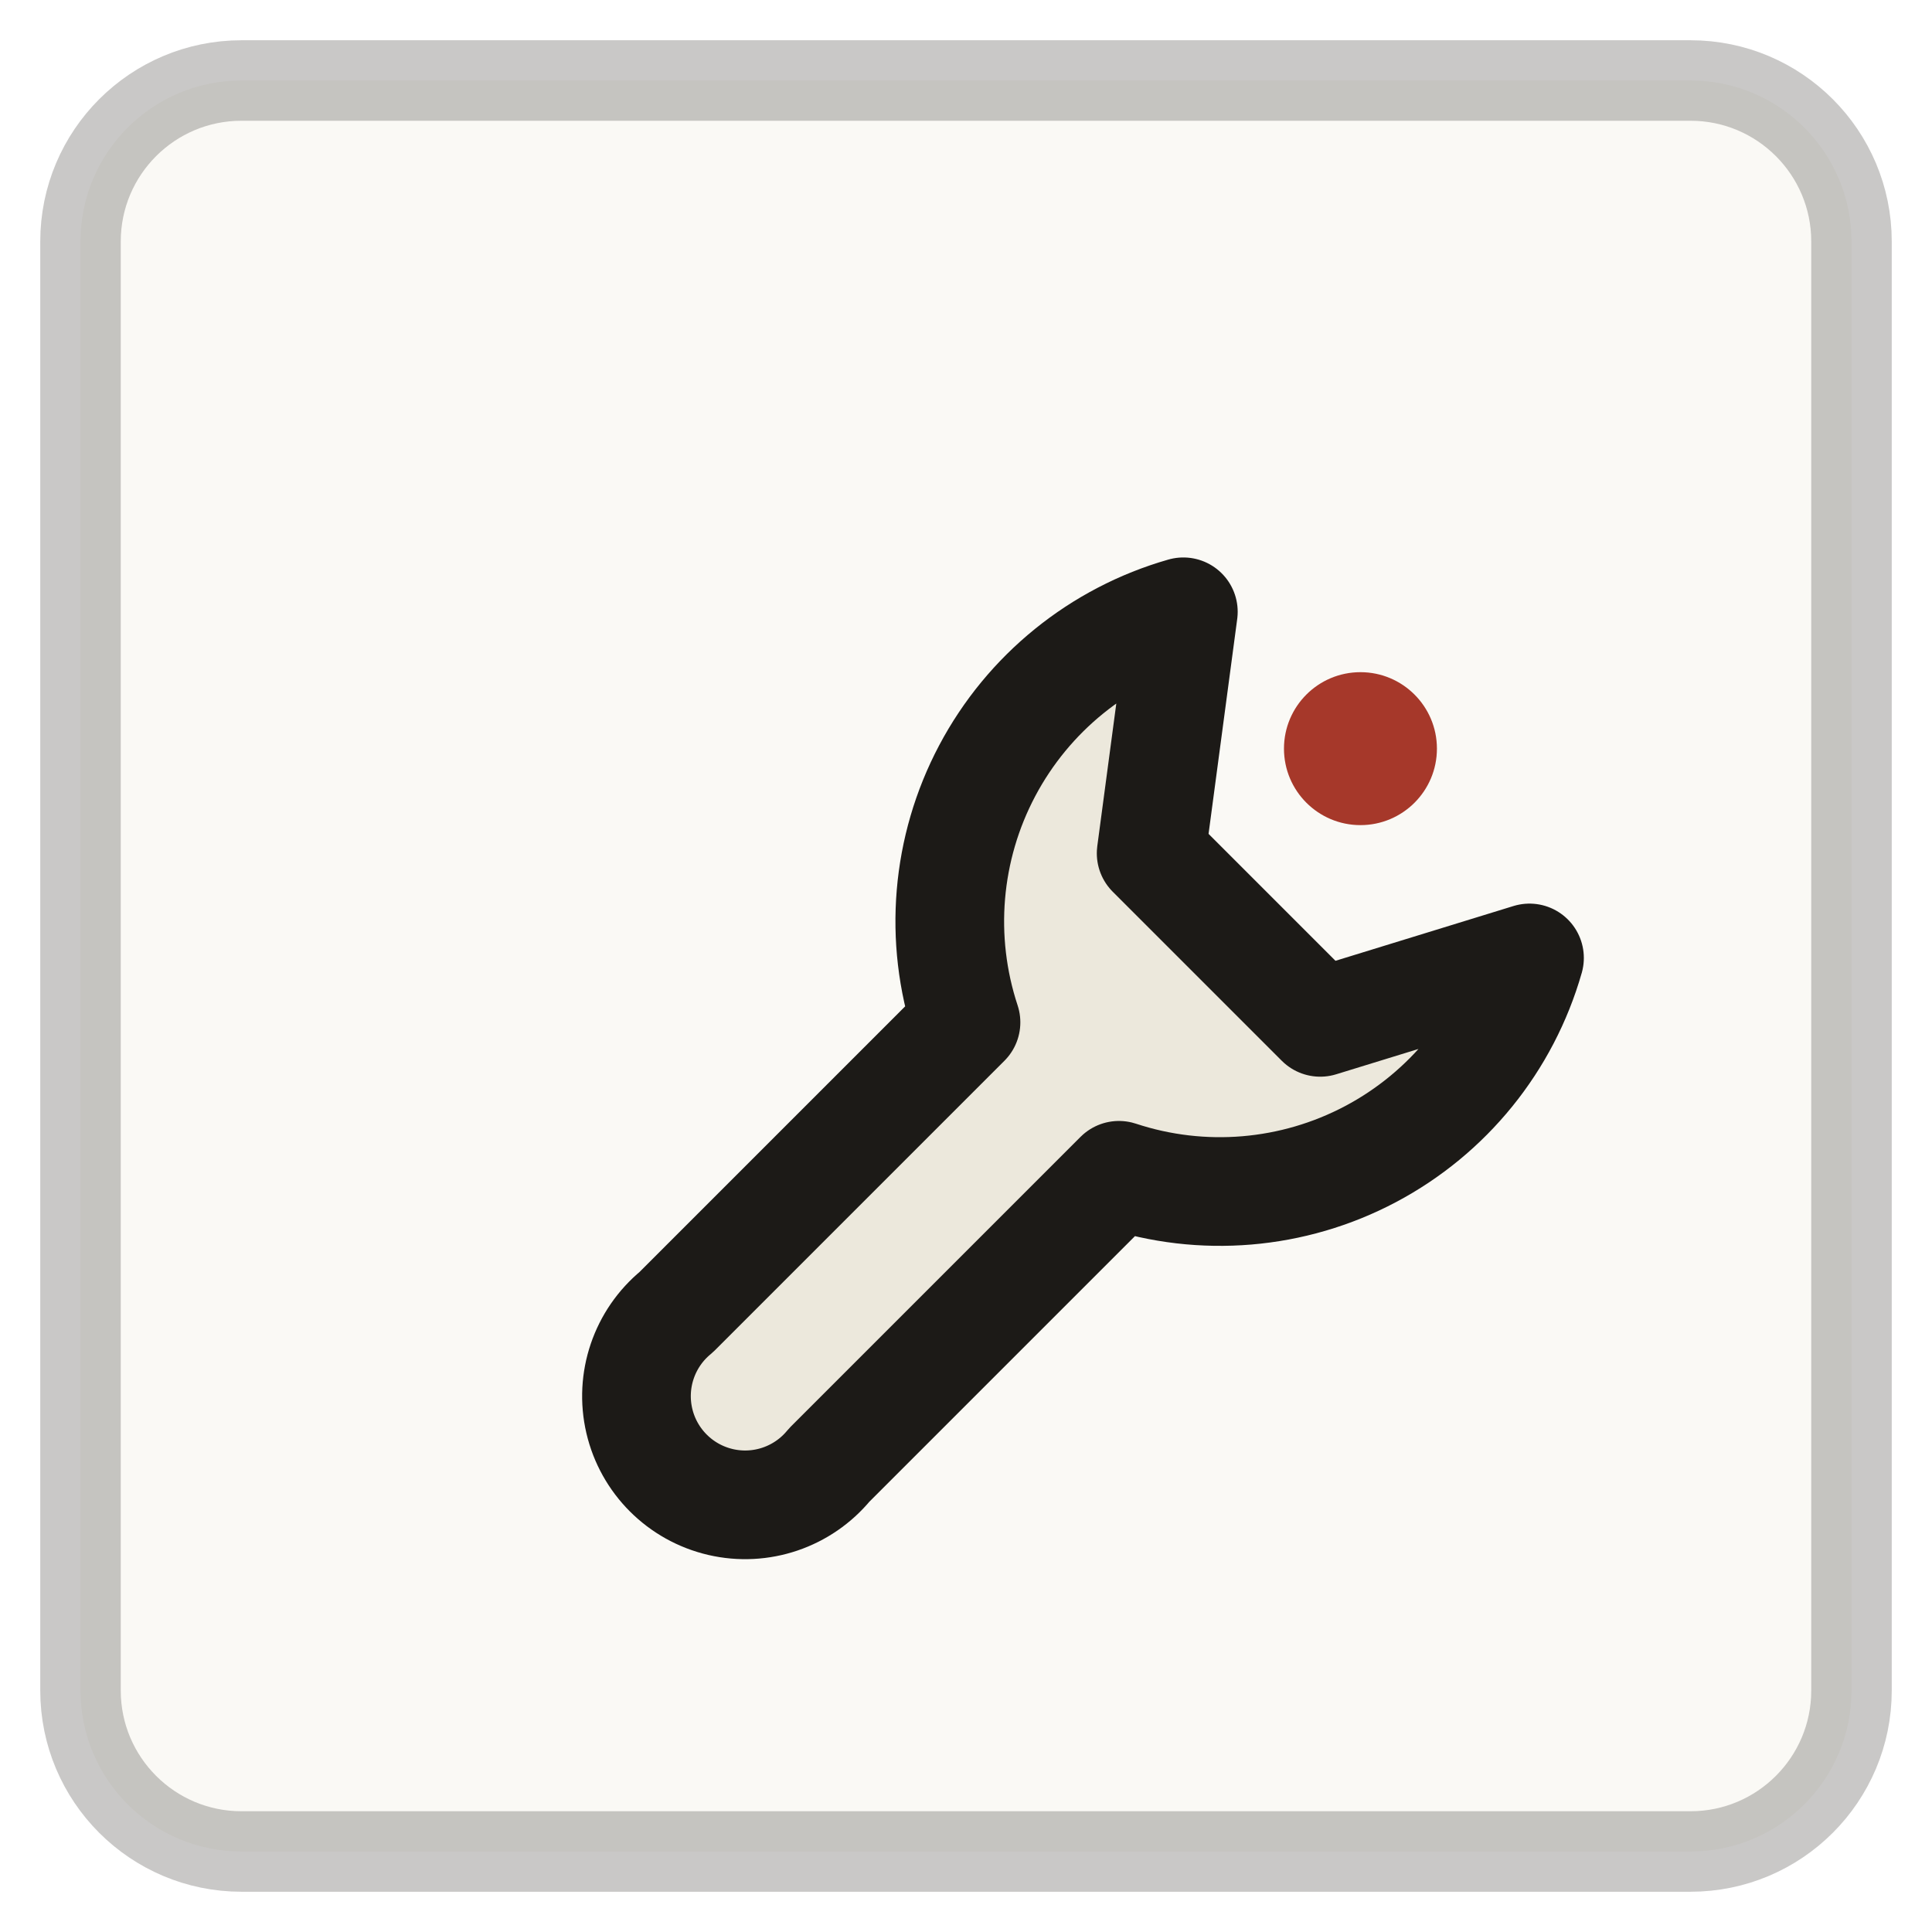
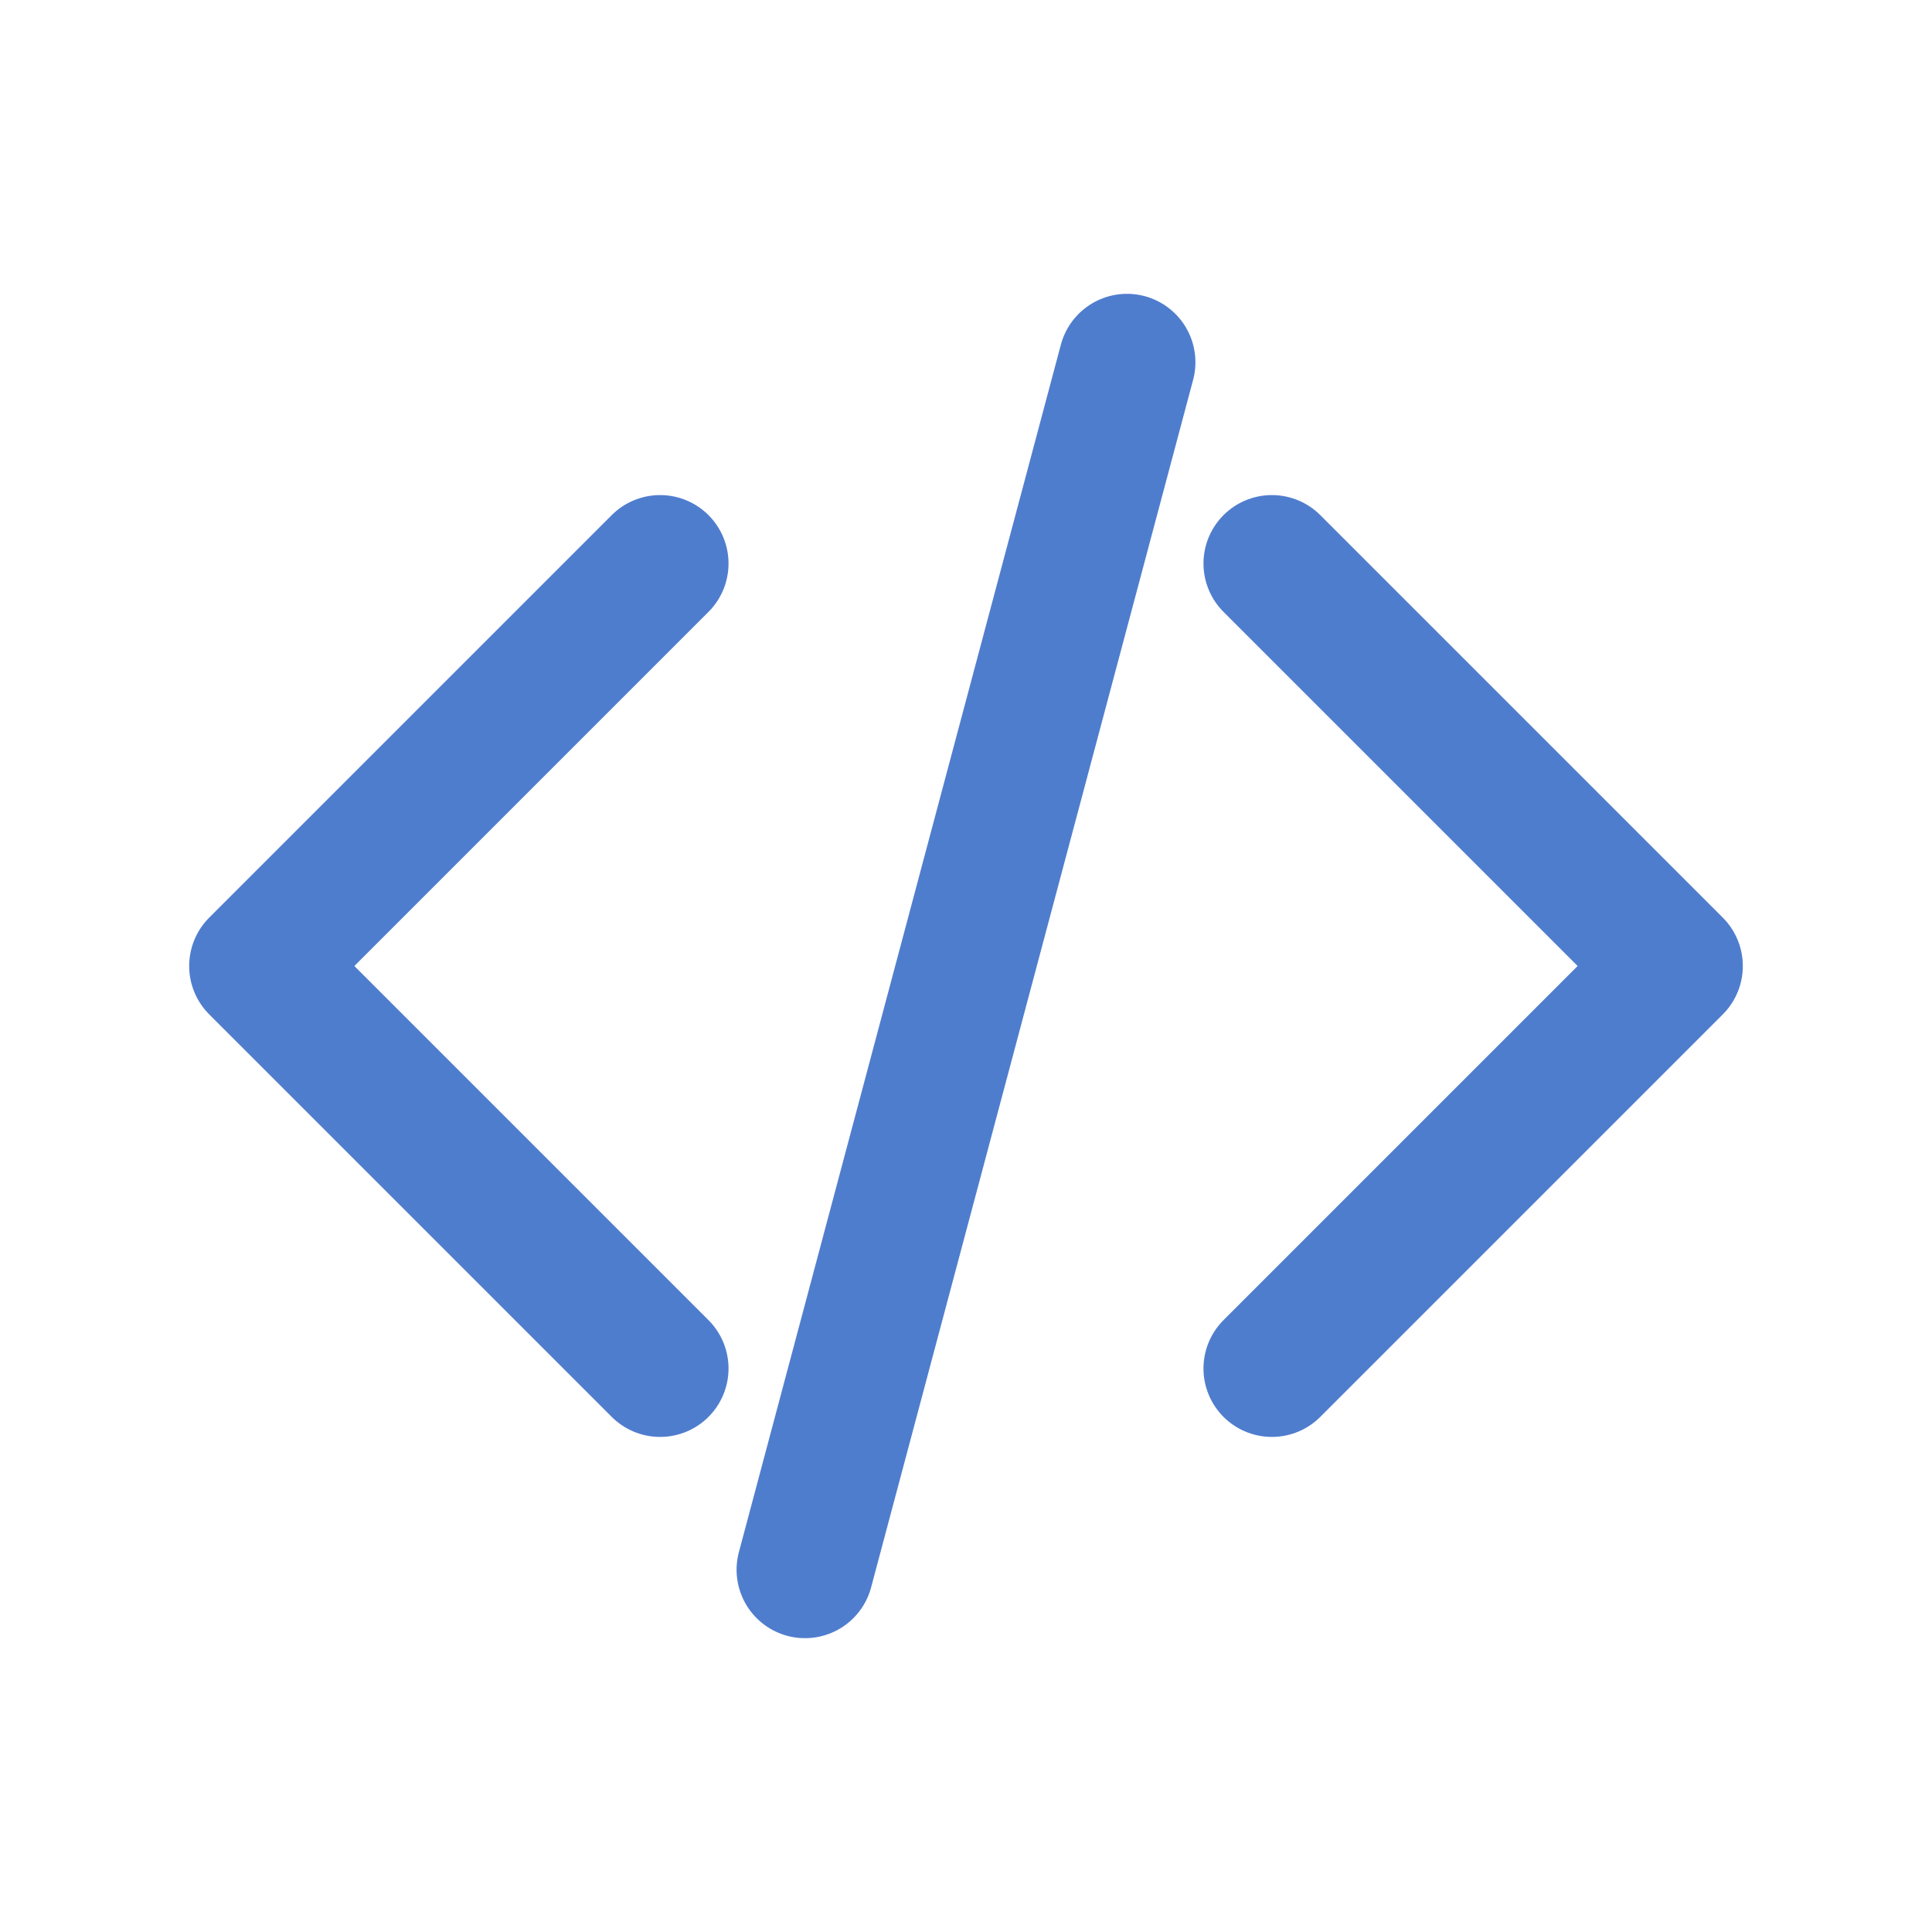
<svg xmlns="http://www.w3.org/2000/svg" viewBox="0 0 24 24" role="img" aria-labelledby="title desc">
-   <rect x="1" y="1" width="22" height="22" rx="2" fill="#FAF9F5" stroke="#282420" stroke-opacity="0.25" stroke-width="1" />
-   <path d="M14.7 7.6a4 4 0 0 0-2.7 5.1l-3.6 3.6a1.35 1.35 0 1 0 1.9 1.9l3.6-3.6a4 4 0 0 0 5.1-2.7l-2.6.8-2.1-2.1z" fill="#ECE8DC" stroke="#1C1A17" stroke-width="1.35" stroke-linejoin="round" />
-   <circle cx="16.9" cy="9.3" r="0.95" fill="#A6382A" />
+   <g fill="none" stroke="#4F7DCE" stroke-width="1.7" stroke-linecap="round" stroke-linejoin="round">
+     <path d="m8.2 7-5 5 5 5M15.8 7l5 5-5 5M14 4.5 10 19.5" />
+   </g>
</svg>
